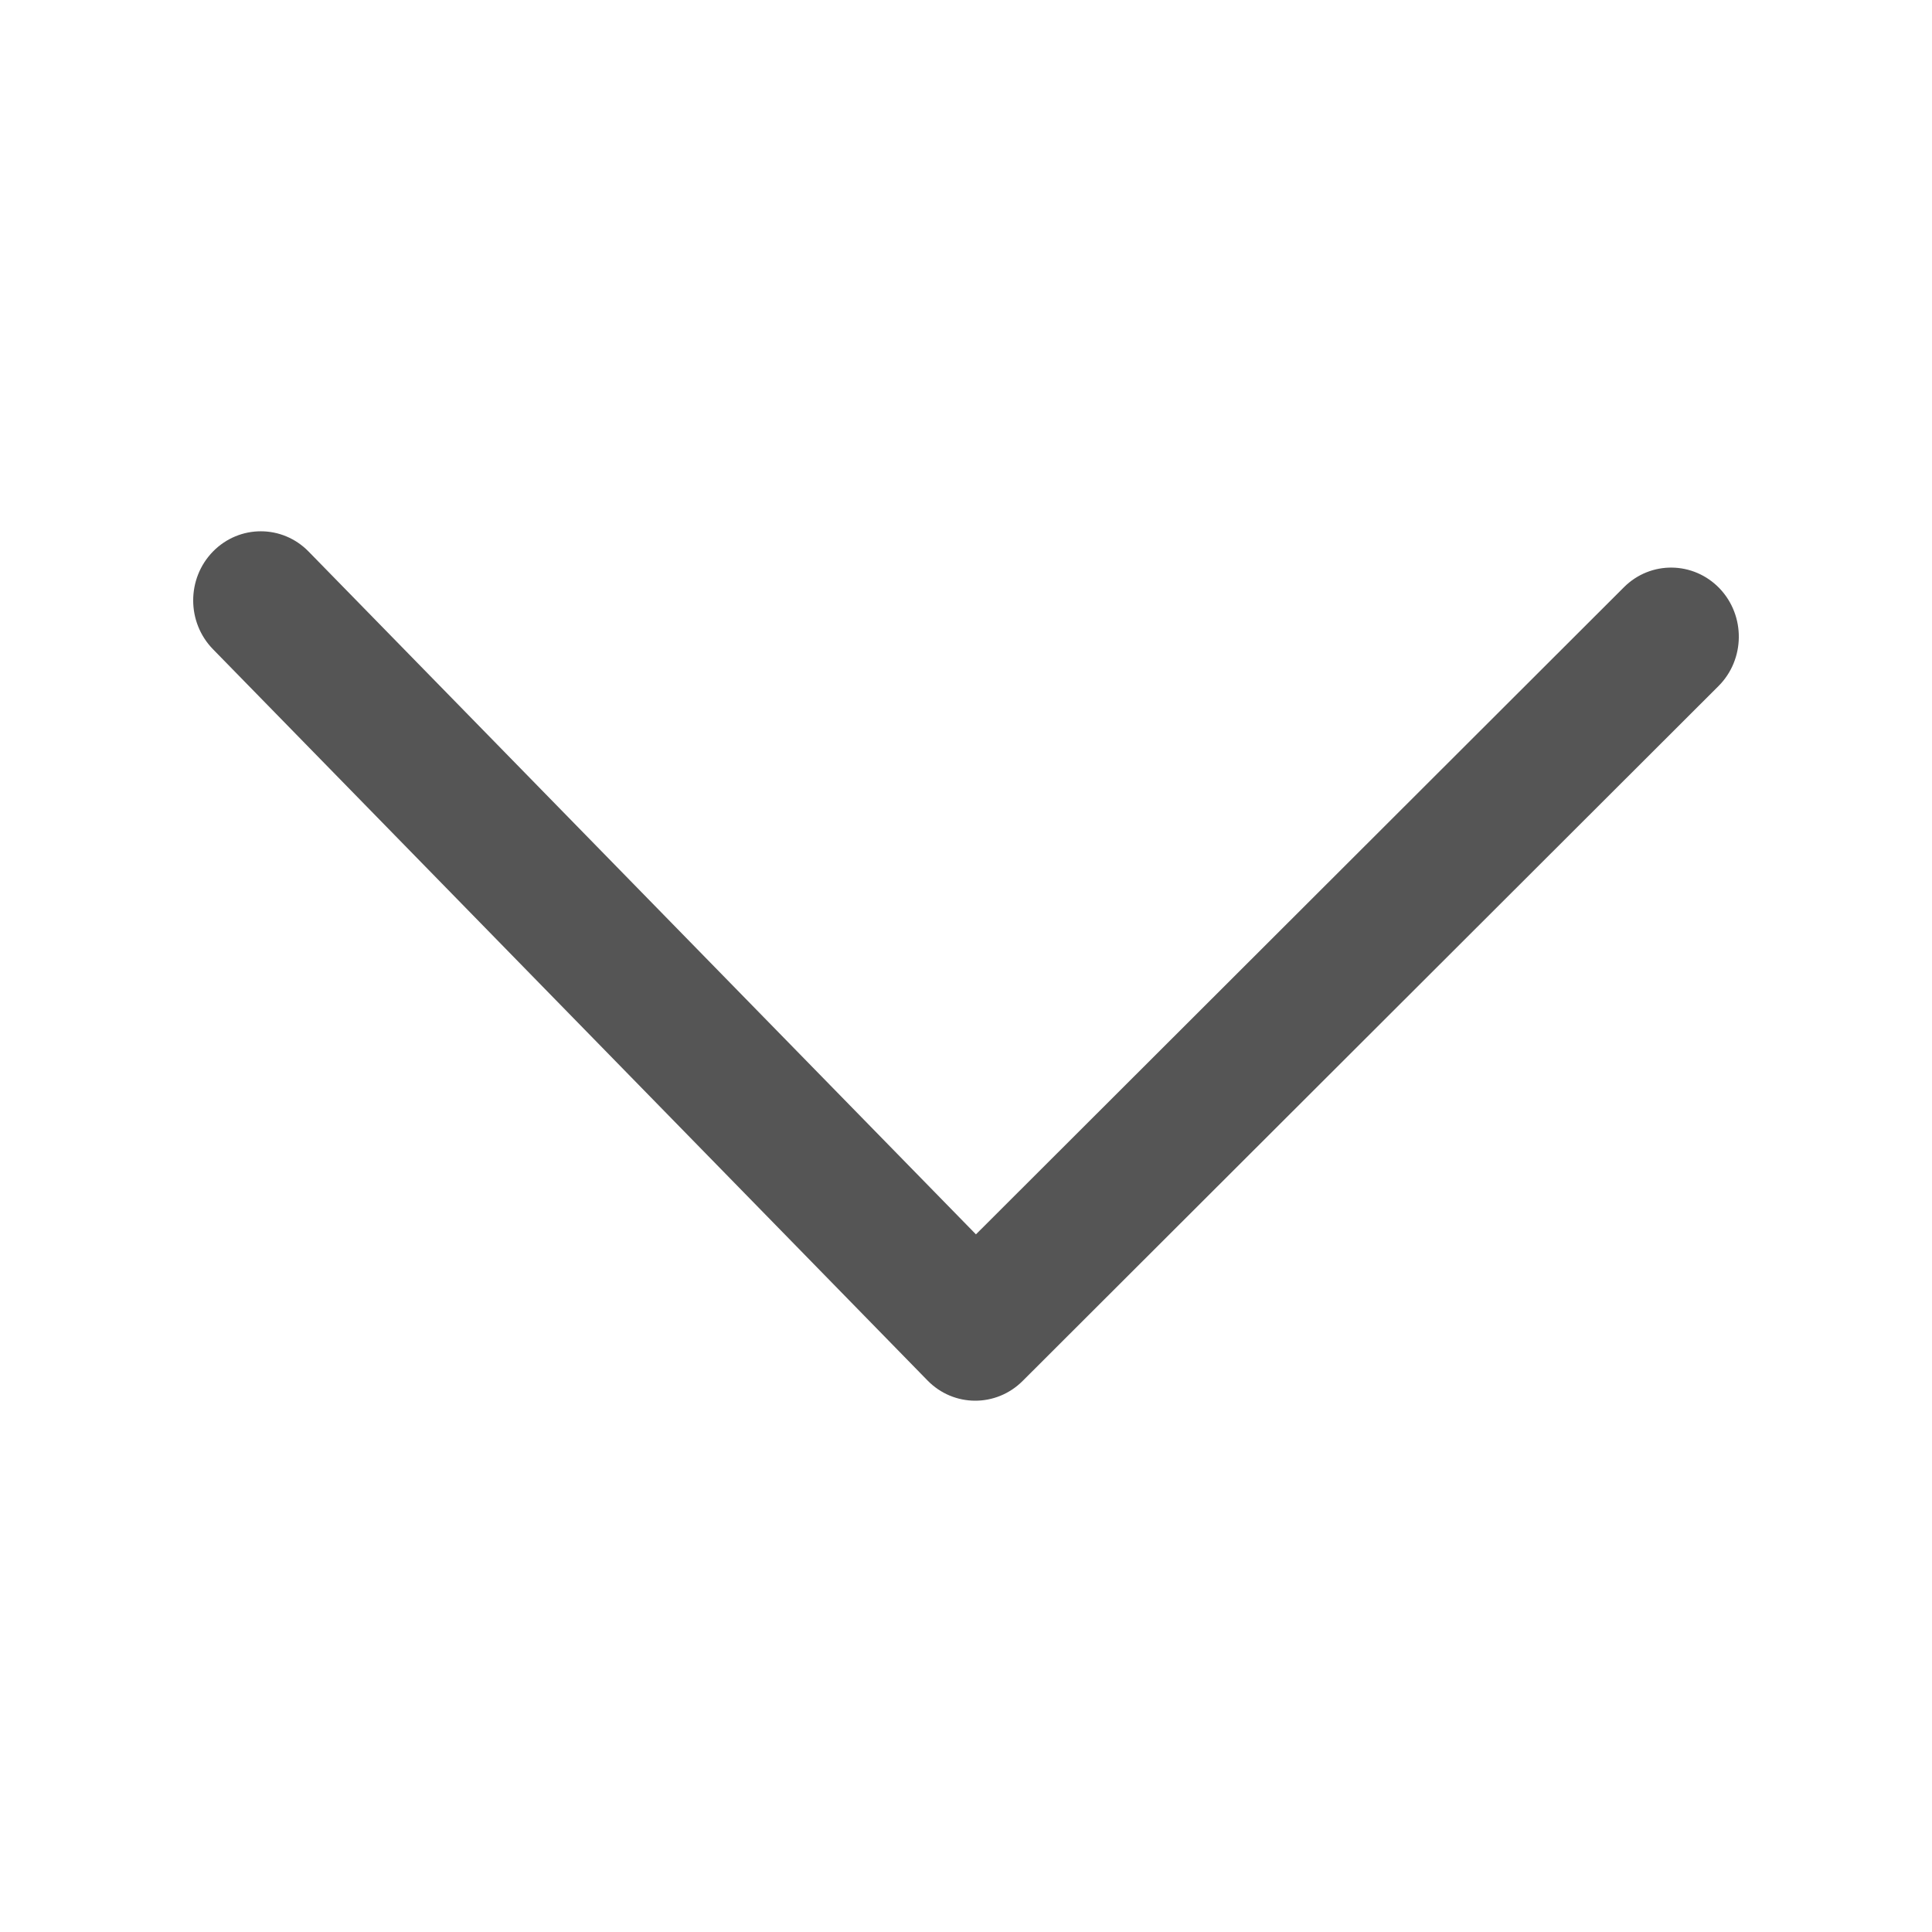
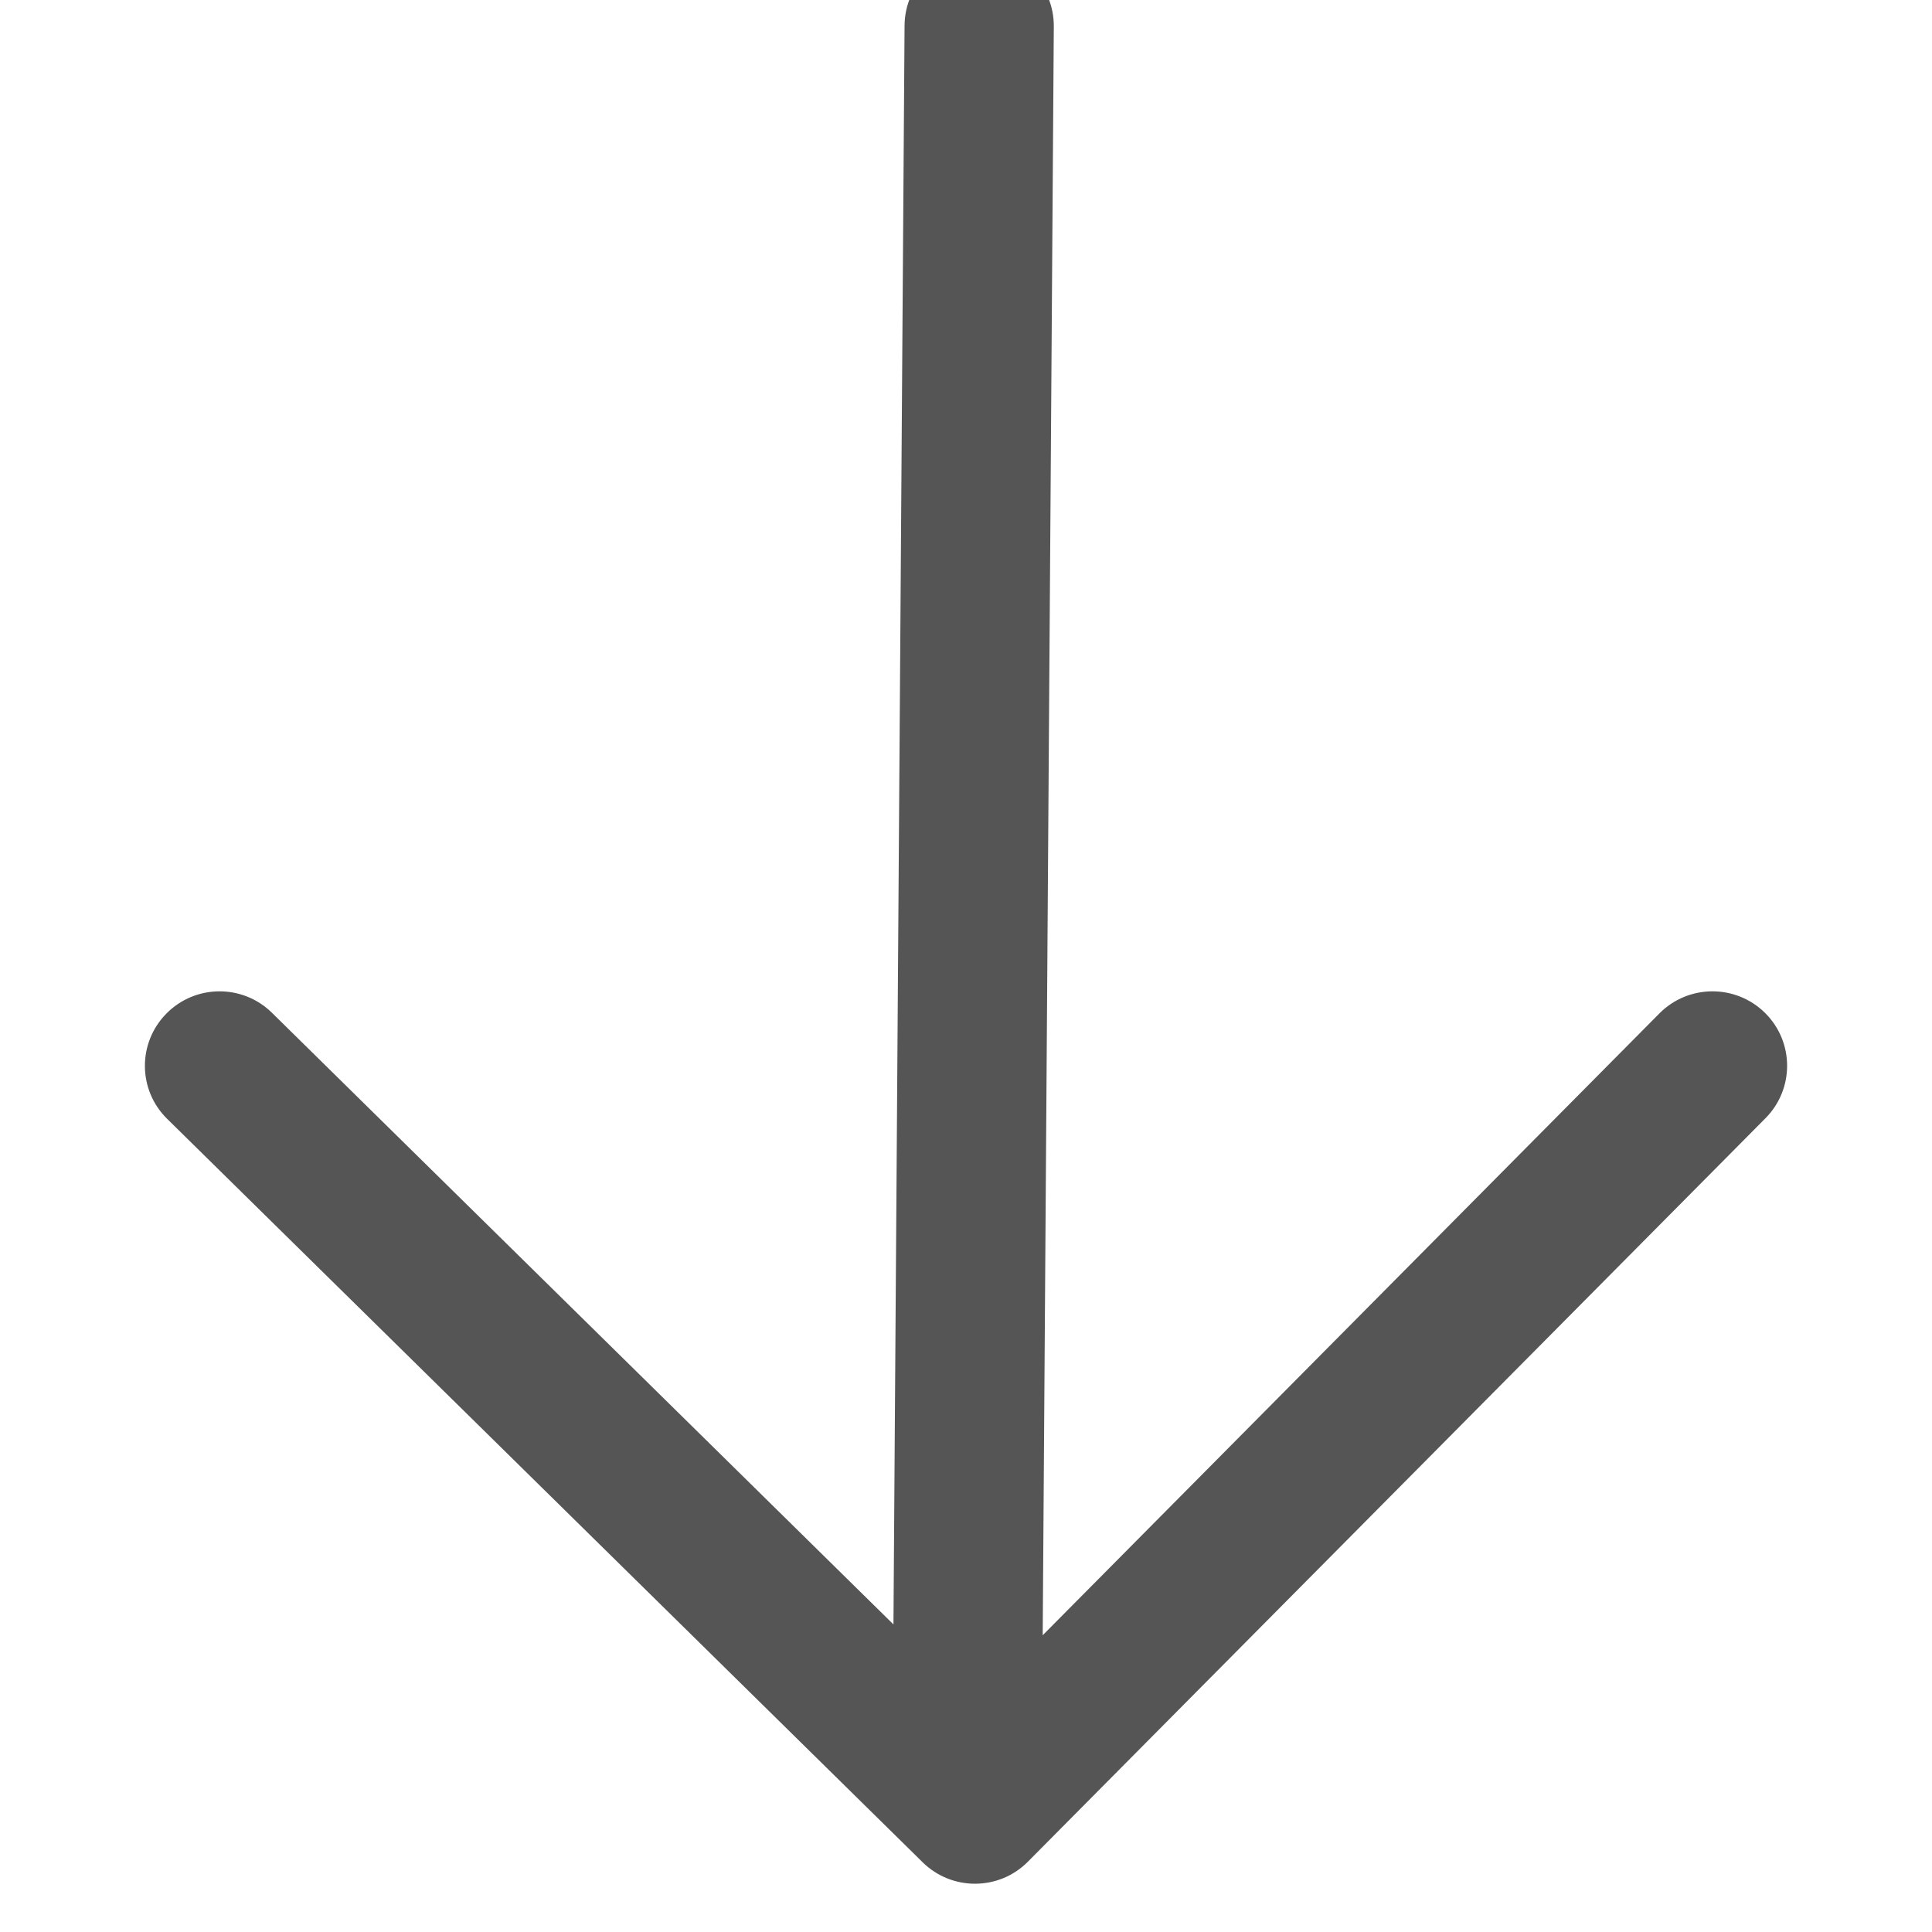
<svg xmlns="http://www.w3.org/2000/svg" width="20" height="20" viewBox="0 0 20 20">
-   <path fill="#555" d="M10.103,12.778 L16.811,6.079 C17.087,5.803 17.53,5.809 17.801,6.091 C18.071,6.374 18.066,6.827 17.789,7.103 L10.586,14.296 C10.311,14.57 9.872,14.568 9.601,14.29 L2.205,6.721 C1.931,6.441 1.932,5.988 2.205,5.709 C2.479,5.43 2.922,5.43 3.195,5.71 L10.103,12.778 Z" />
+   <path fill="#555" d="M2.684,8.749 L19.236,8.864 C19.662,8.867 20.004,9.215 20.001,9.642 C19.998,10.069 19.651,10.412 19.225,10.409 L2.572,10.294 L9.009,16.678 C9.312,16.978 9.314,17.468 9.015,17.771 C8.716,18.074 8.228,18.077 7.925,17.777 L0.229,10.142 C-0.074,9.843 -0.077,9.354 0.222,9.051 L7.918,1.23 C8.217,0.926 8.705,0.923 9.008,1.223 C9.311,1.522 9.315,2.011 9.016,2.315 L2.684,8.749 Z" transform="rotate(-90 10 9.5)" />
</svg>
